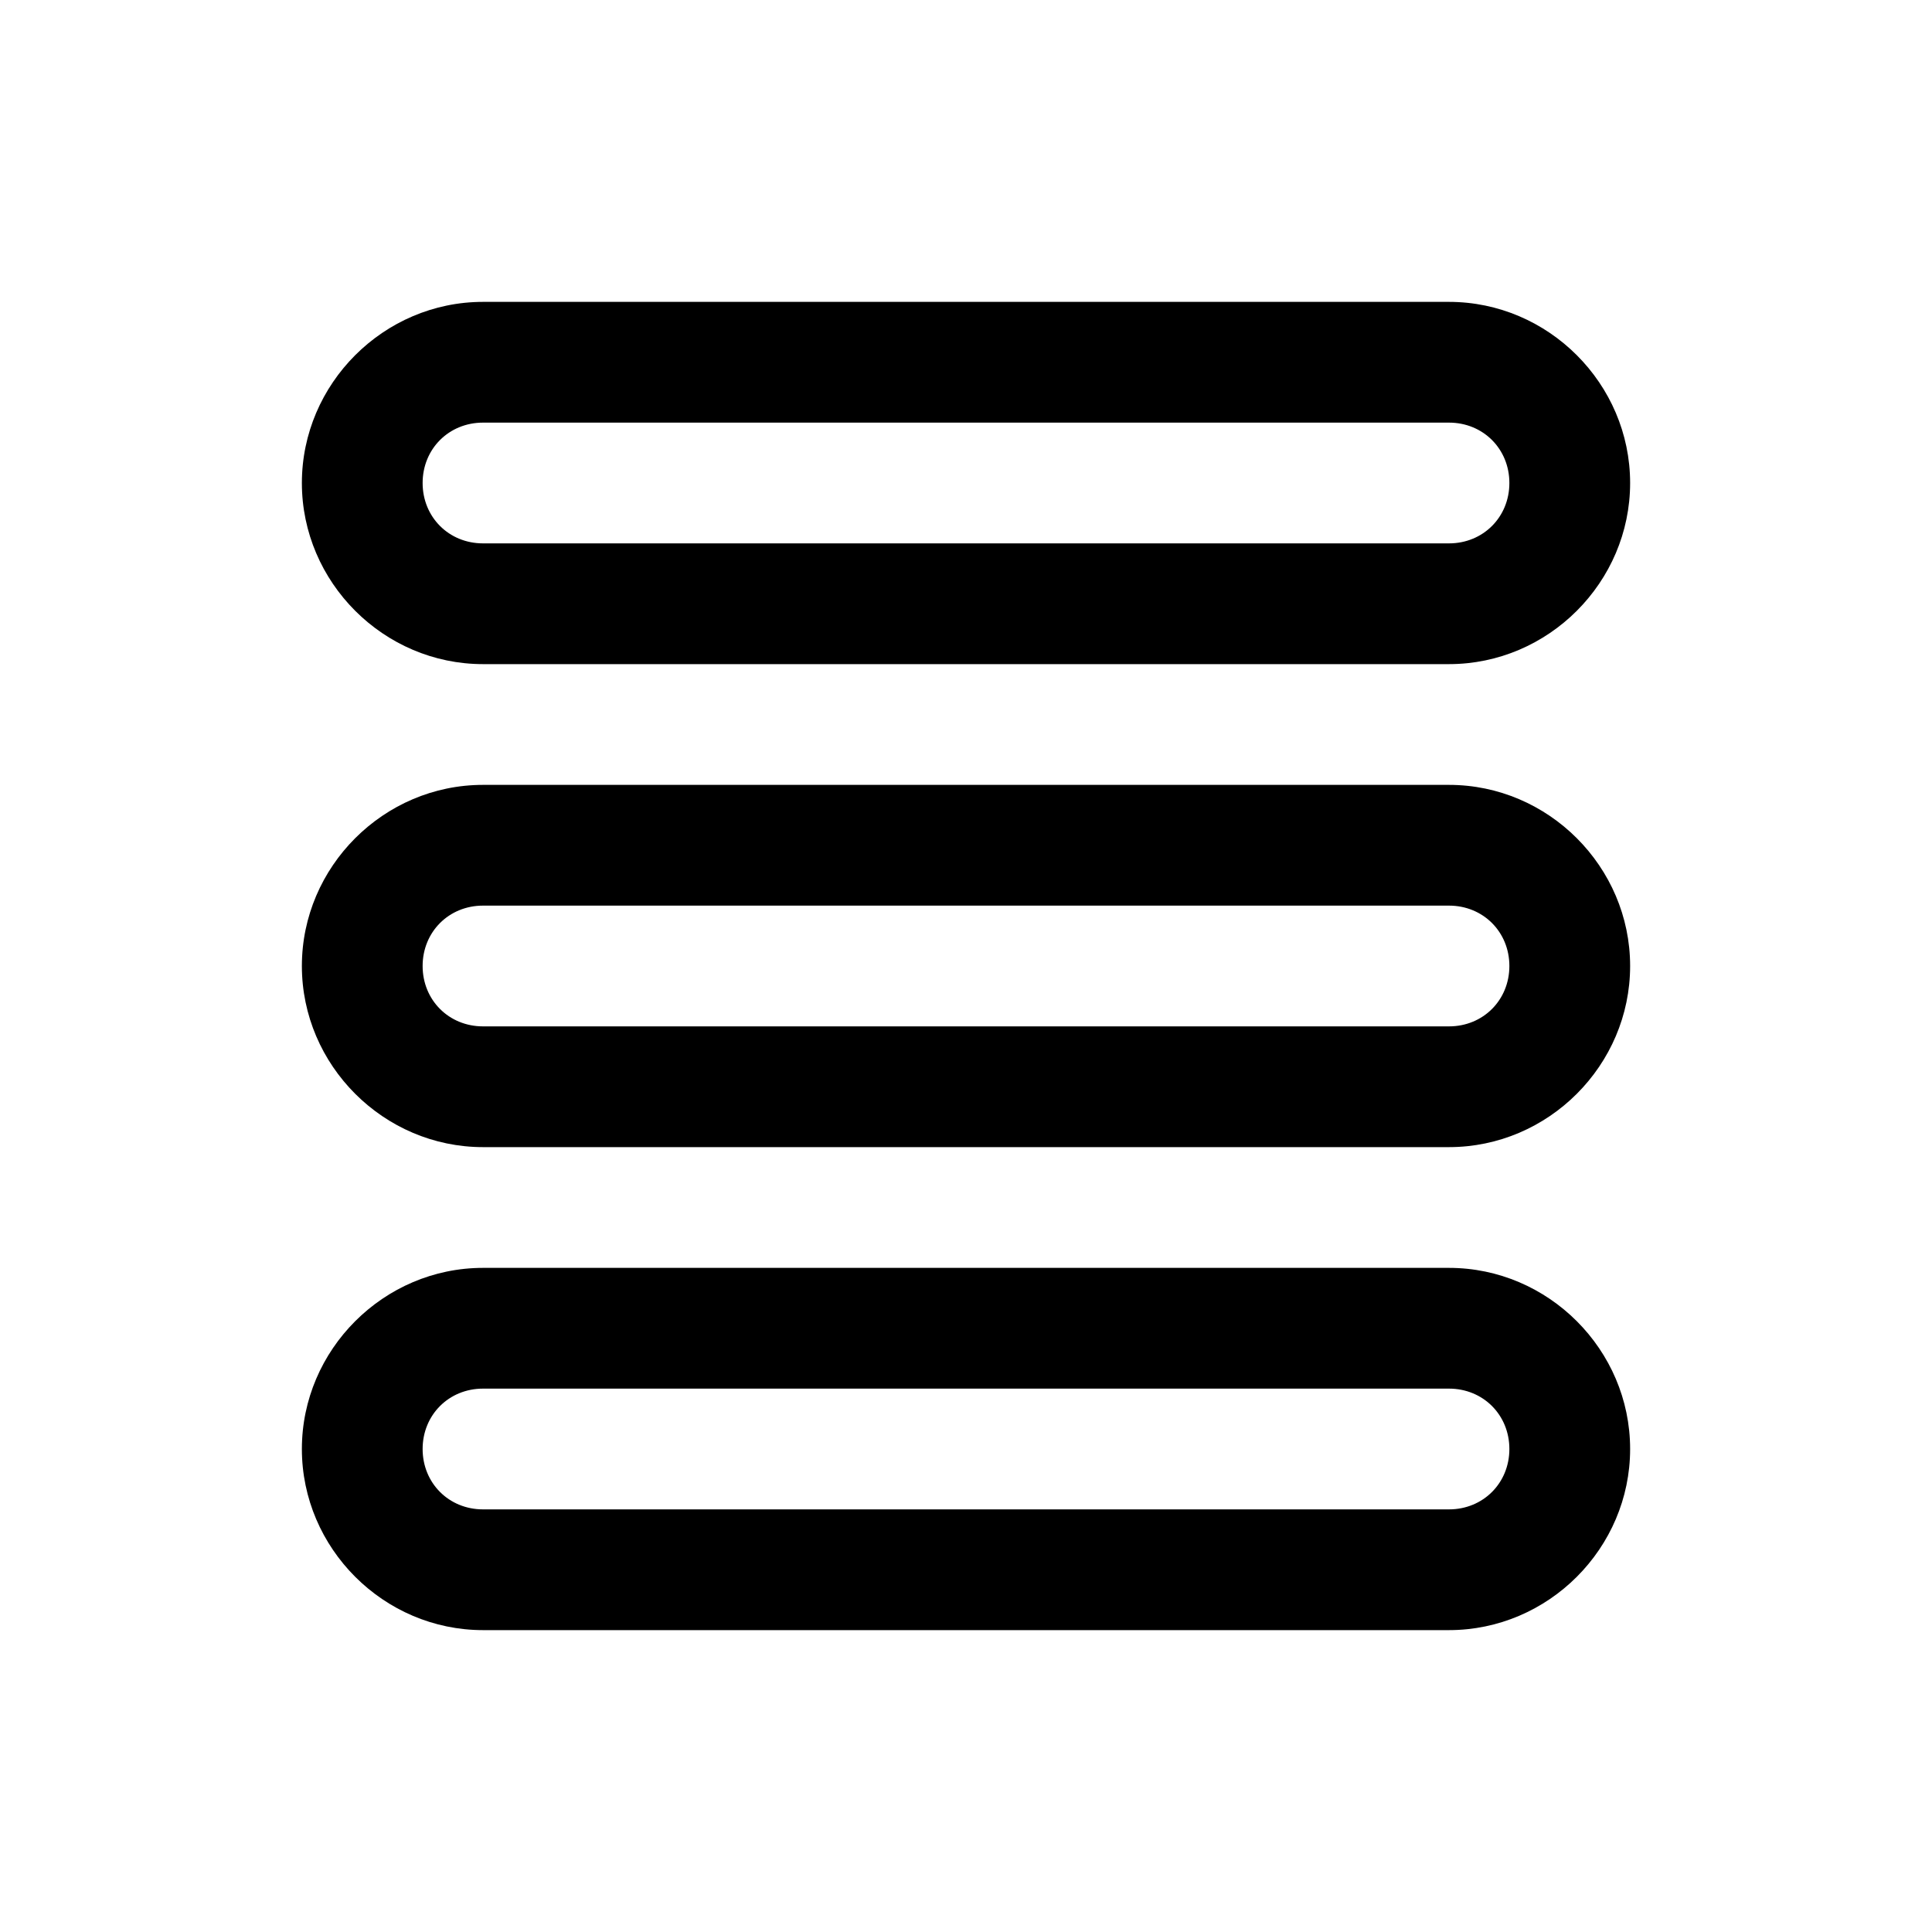
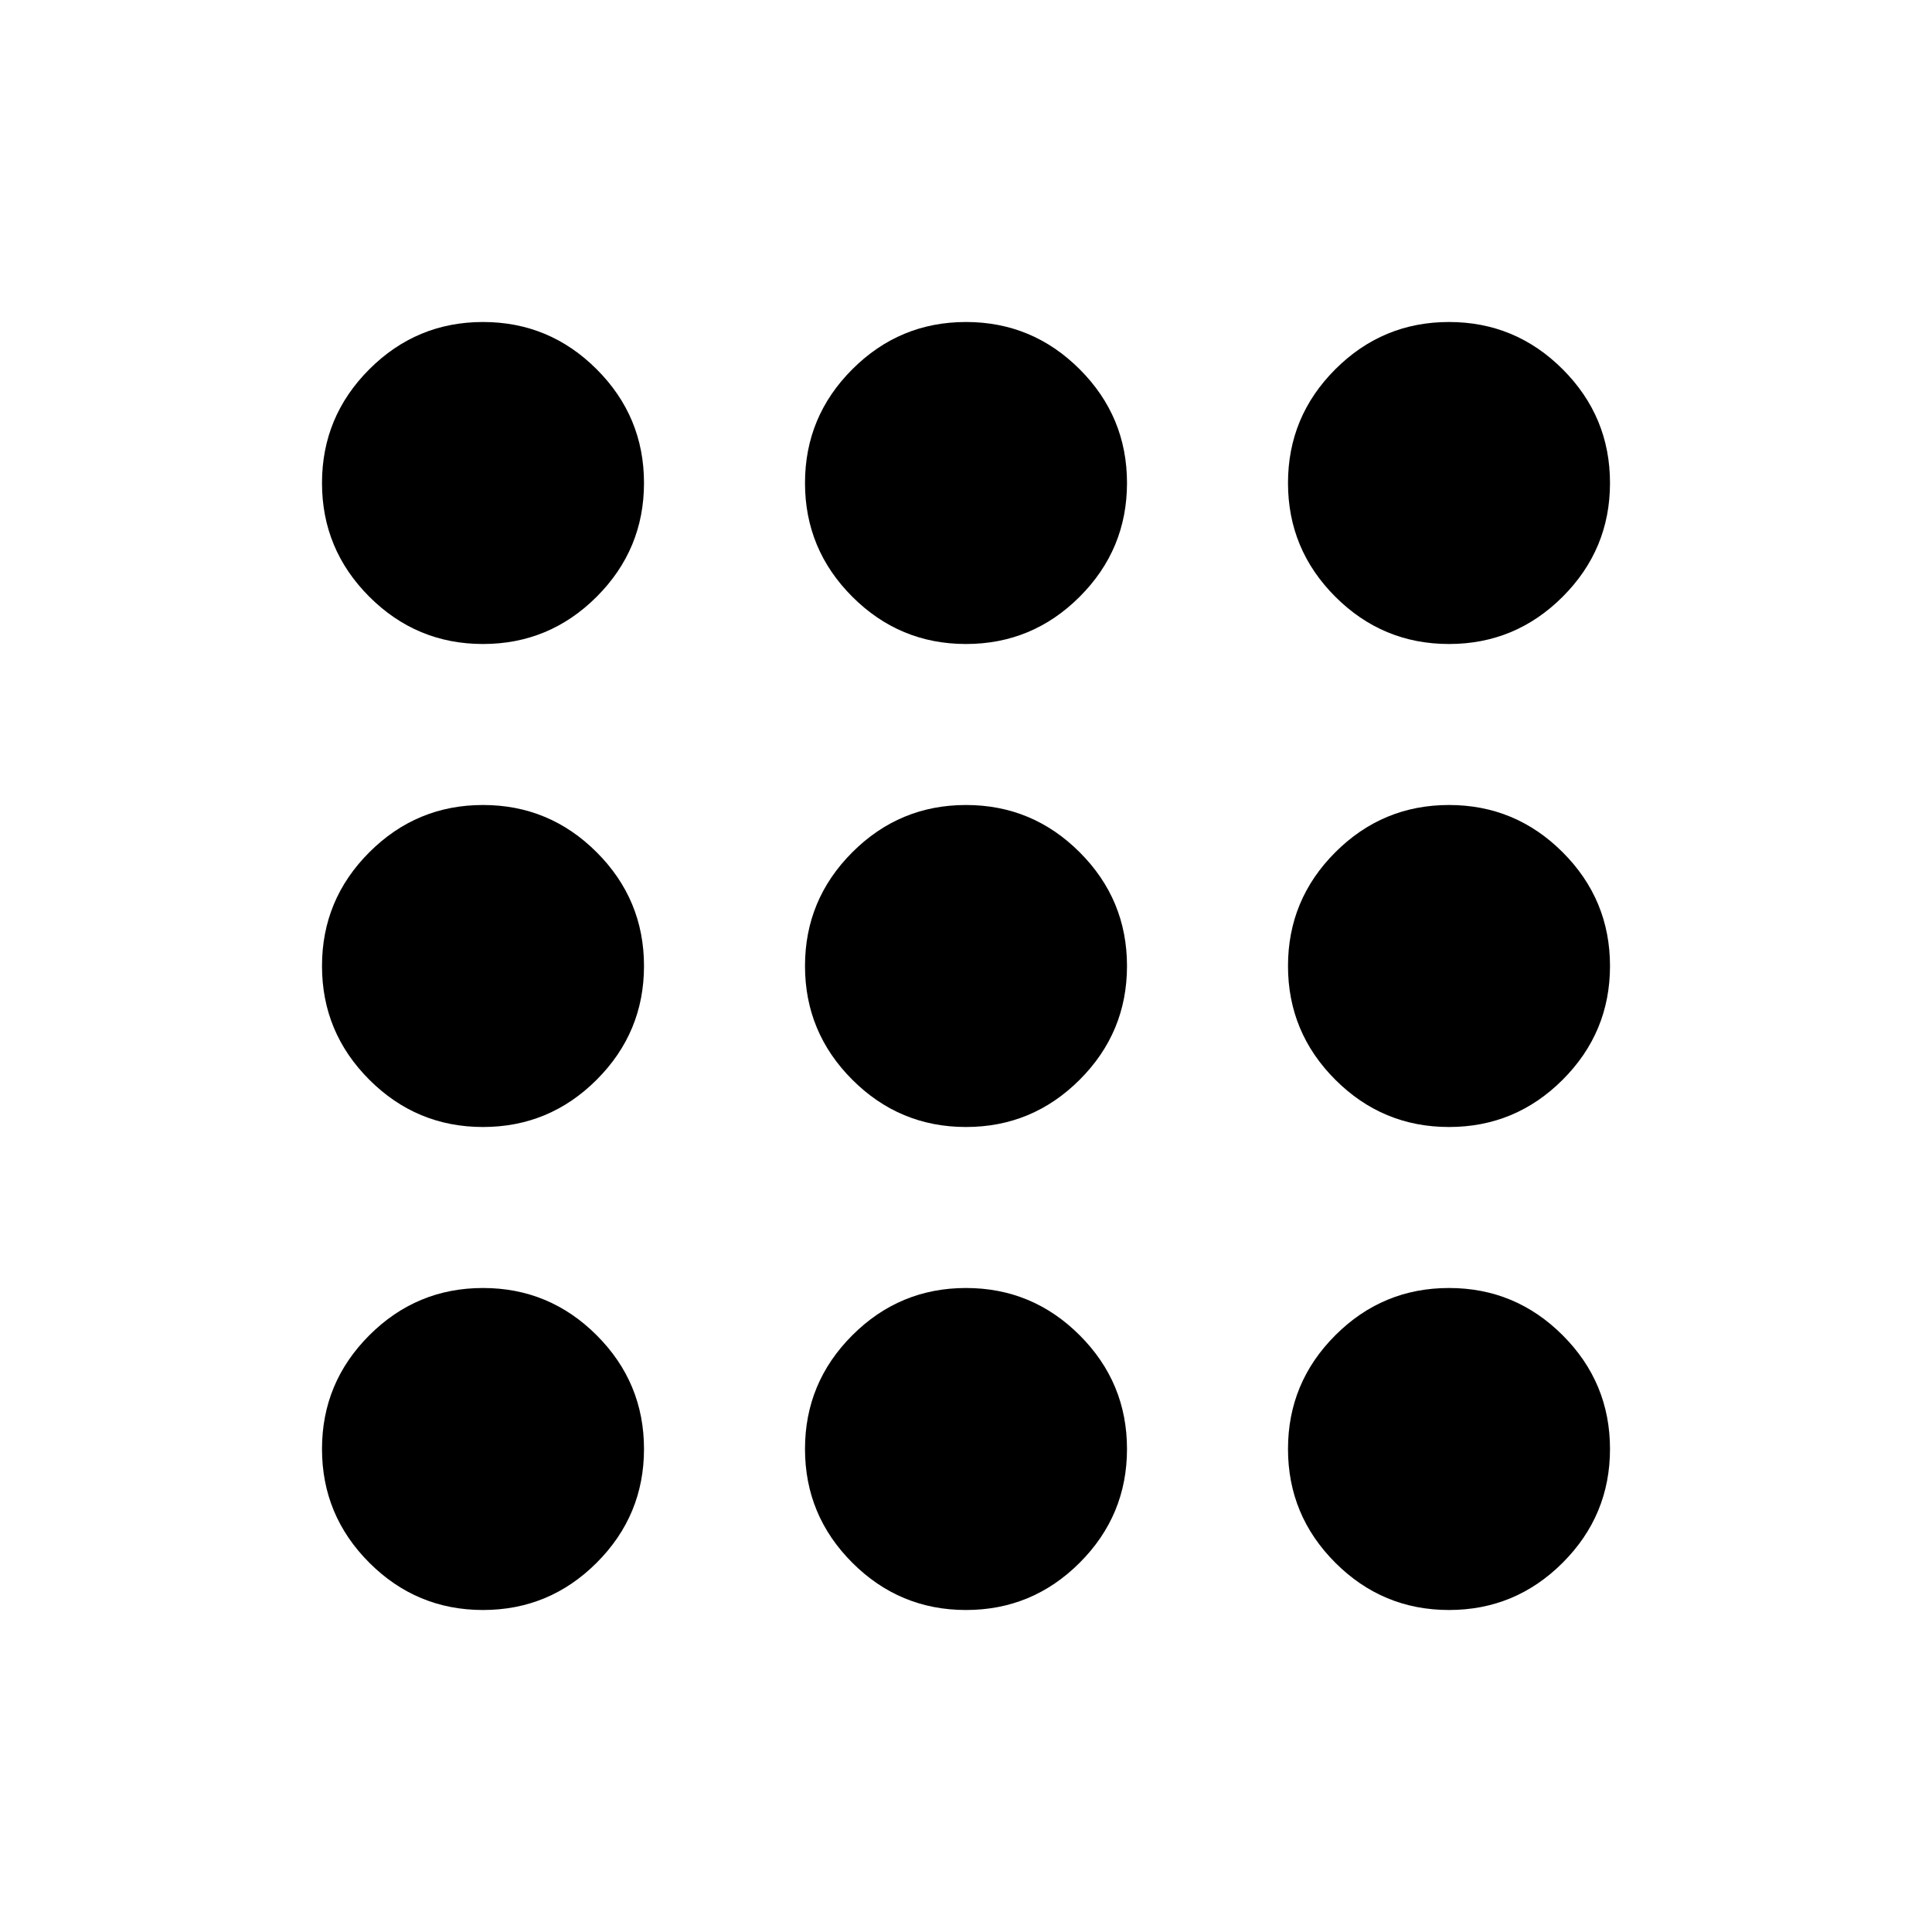
- <svg xmlns="http://www.w3.org/2000/svg" viewBox="0 0 32 32" width="32px" height="32px">
-   <path d="M 8 5 C 6.355 5 5 6.355 5 8 C 5 9.645 6.355 11 8 11 L 24 11 C 25.645 11 27 9.645 27 8 C 27 6.355 25.645 5 24 5 L 8 5 z M 8 7 L 24 7 C 24.565 7 25 7.435 25 8 C 25 8.565 24.565 9 24 9 L 8 9 C 7.435 9 7 8.565 7 8 C 7 7.435 7.435 7 8 7 z M 8 13 C 6.355 13 5 14.355 5 16 C 5 17.645 6.355 19 8 19 L 24 19 C 25.645 19 27 17.645 27 16 C 27 14.355 25.645 13 24 13 L 8 13 z M 8 15 L 24 15 C 24.565 15 25 15.435 25 16 C 25 16.565 24.565 17 24 17 L 8 17 C 7.435 17 7 16.565 7 16 C 7 15.435 7.435 15 8 15 z M 8 21 C 6.355 21 5 22.355 5 24 C 5 25.645 6.355 27 8 27 L 24 27 C 25.645 27 27 25.645 27 24 C 27 22.355 25.645 21 24 21 L 8 21 z M 8 23 L 24 23 C 24.565 23 25 23.435 25 24 C 25 24.565 24.565 25 24 25 L 8 25 C 7.435 25 7 24.565 7 24 C 7 23.435 7.435 23 8 23 z" />
+ <svg xmlns="http://www.w3.org/2000/svg" height="24px" viewBox="0 -960 960 960" width="24px" fill="#000000">
+   <path d="M240-160q-33 0-56.5-23.5T160-240q0-33 23.5-56.5T240-320q33 0 56.5 23.5T320-240q0 33-23.5 56.5T240-160Zm240 0q-33 0-56.5-23.5T400-240q0-33 23.5-56.5T480-320q33 0 56.5 23.5T560-240q0 33-23.5 56.5T480-160Zm240 0q-33 0-56.5-23.5T640-240q0-33 23.5-56.5T720-320q33 0 56.5 23.5T800-240q0 33-23.5 56.5T720-160ZM240-400q-33 0-56.5-23.5T160-480q0-33 23.5-56.5T240-560q33 0 56.5 23.5T320-480q0 33-23.5 56.5T240-400Zm240 0q-33 0-56.5-23.5T400-480q0-33 23.5-56.5T480-560q33 0 56.5 23.5T560-480q0 33-23.5 56.5T480-400Zm240 0q-33 0-56.5-23.5T640-480q0-33 23.5-56.5T720-560q33 0 56.5 23.5T800-480q0 33-23.5 56.5T720-400ZM240-640q-33 0-56.5-23.5T160-720q0-33 23.5-56.5T240-800q33 0 56.5 23.5T320-720q0 33-23.5 56.5T240-640Zm240 0q-33 0-56.5-23.5T400-720q0-33 23.5-56.5T480-800q33 0 56.5 23.5T560-720q0 33-23.5 56.5T480-640Zm240 0q-33 0-56.5-23.5T640-720q0-33 23.5-56.5T720-800q33 0 56.5 23.5T800-720q0 33-23.5 56.5T720-640Z" />
</svg>
